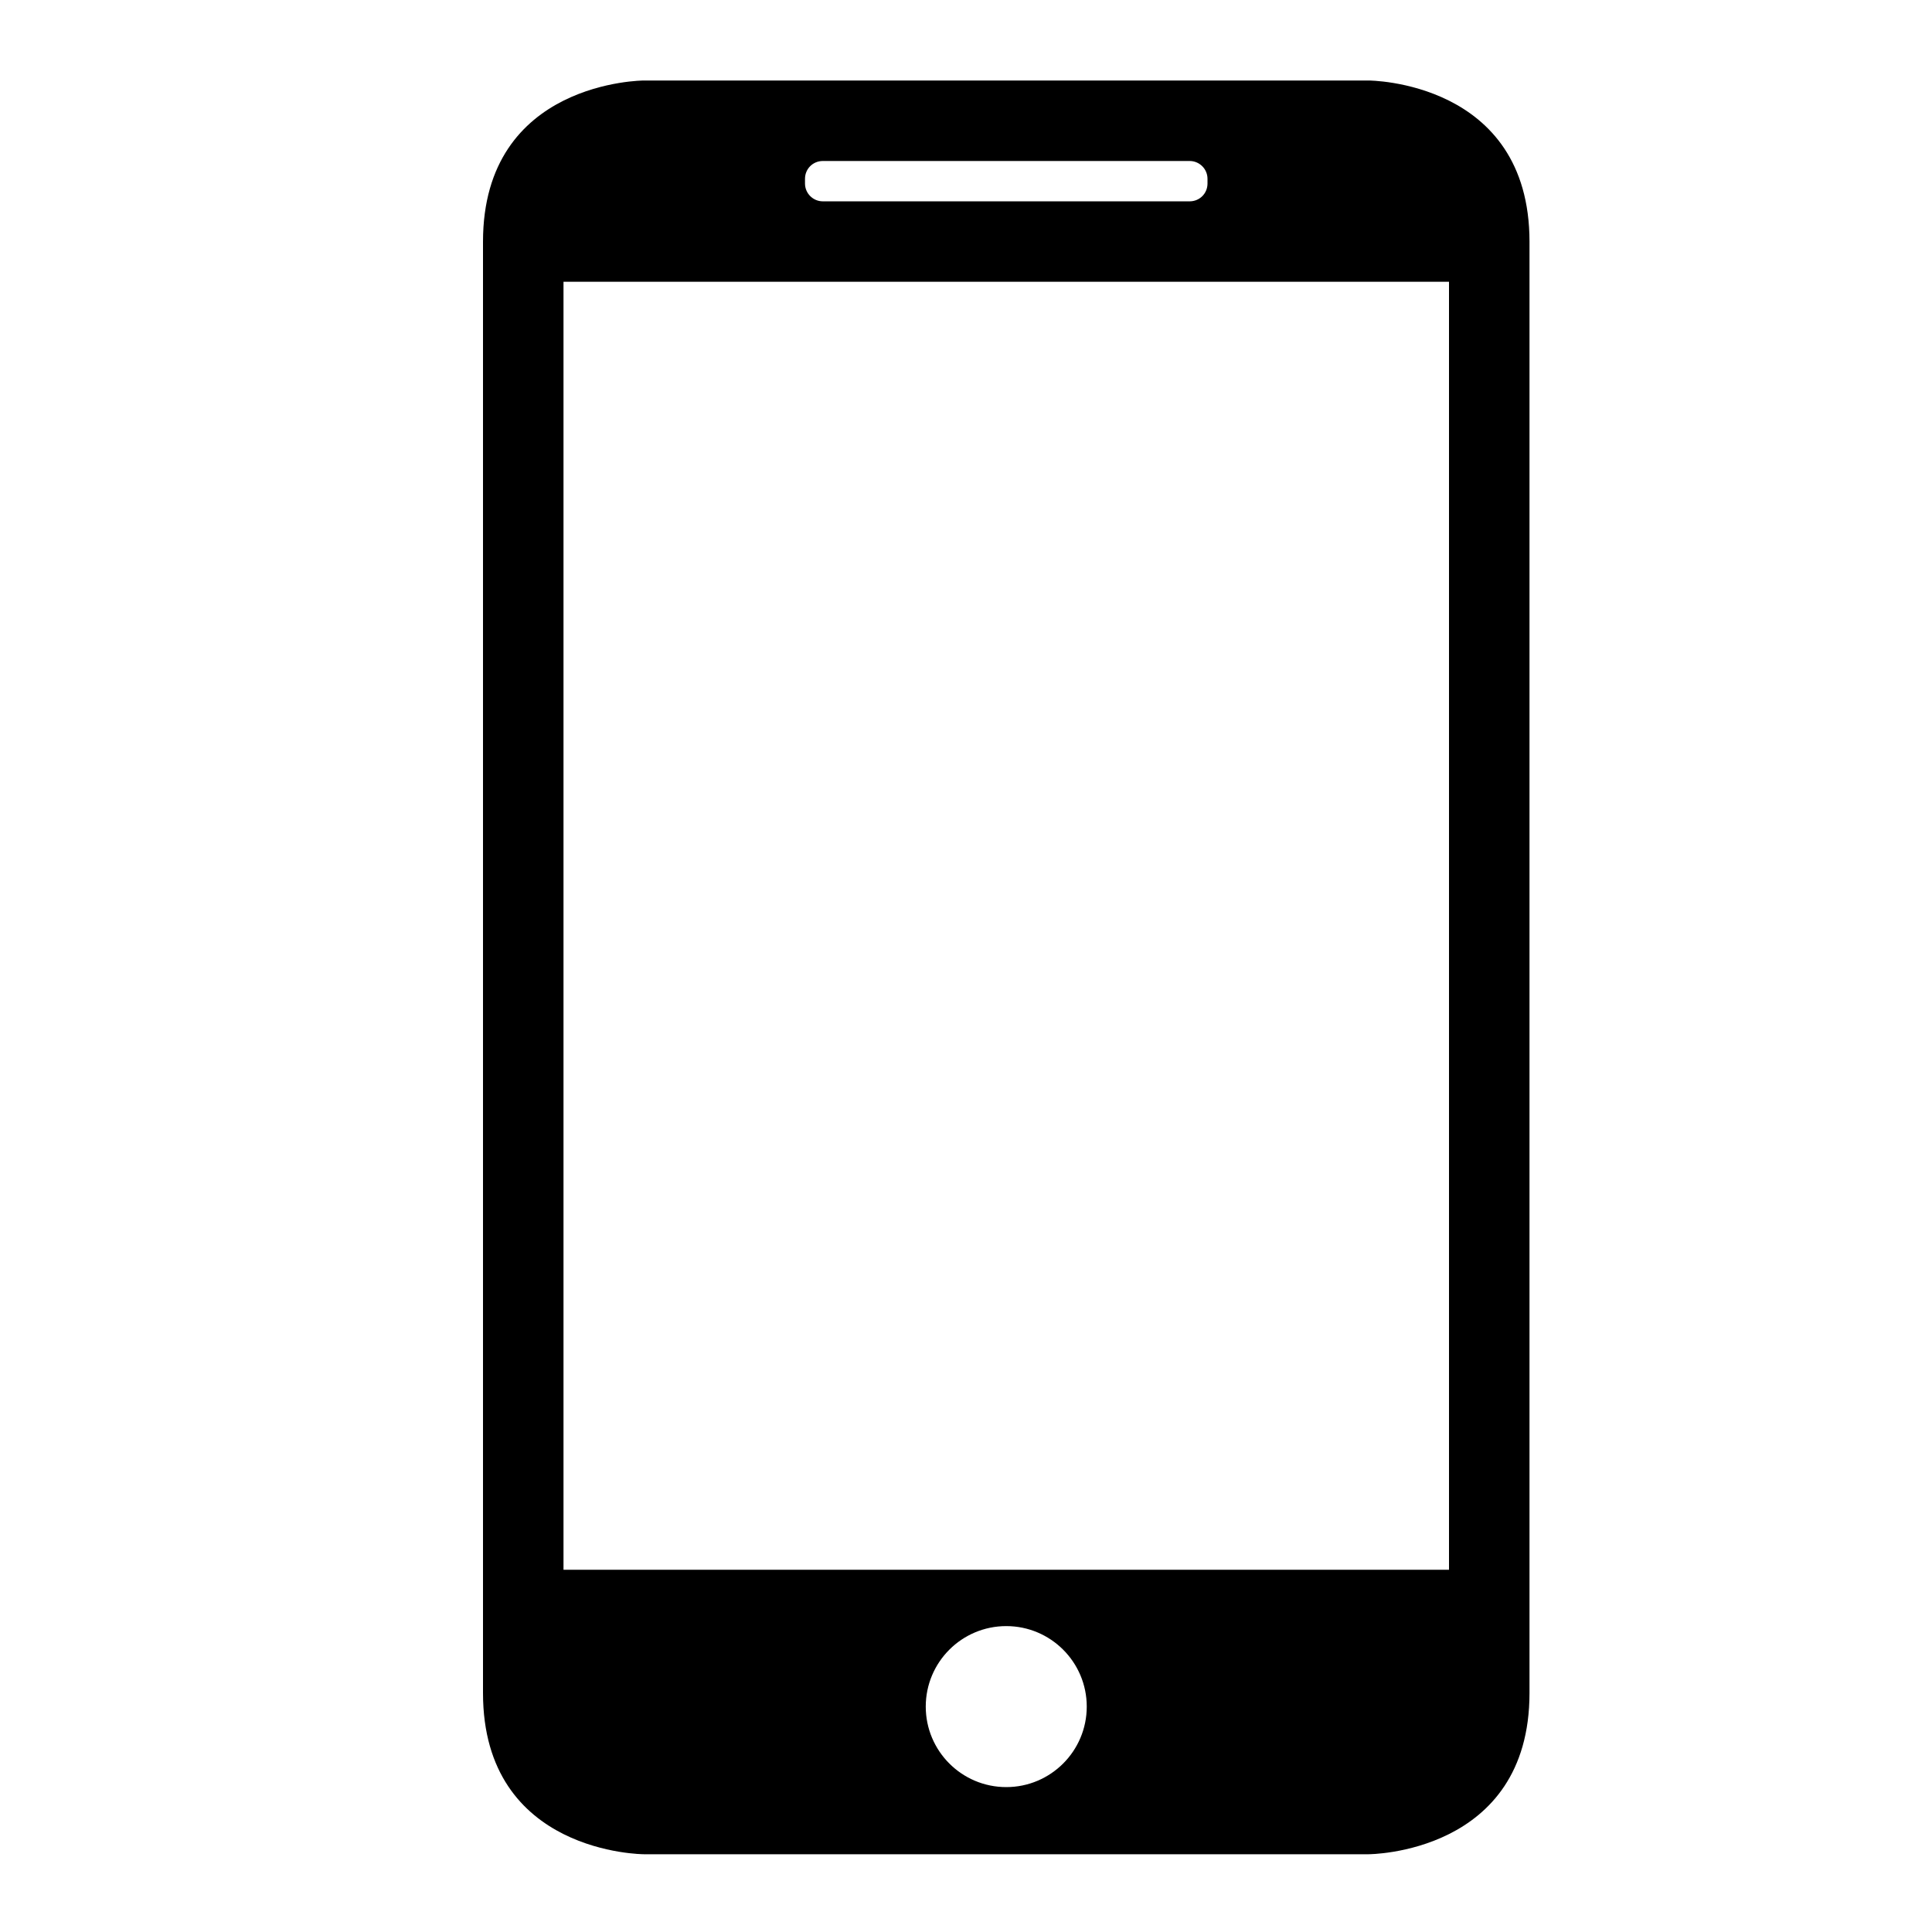
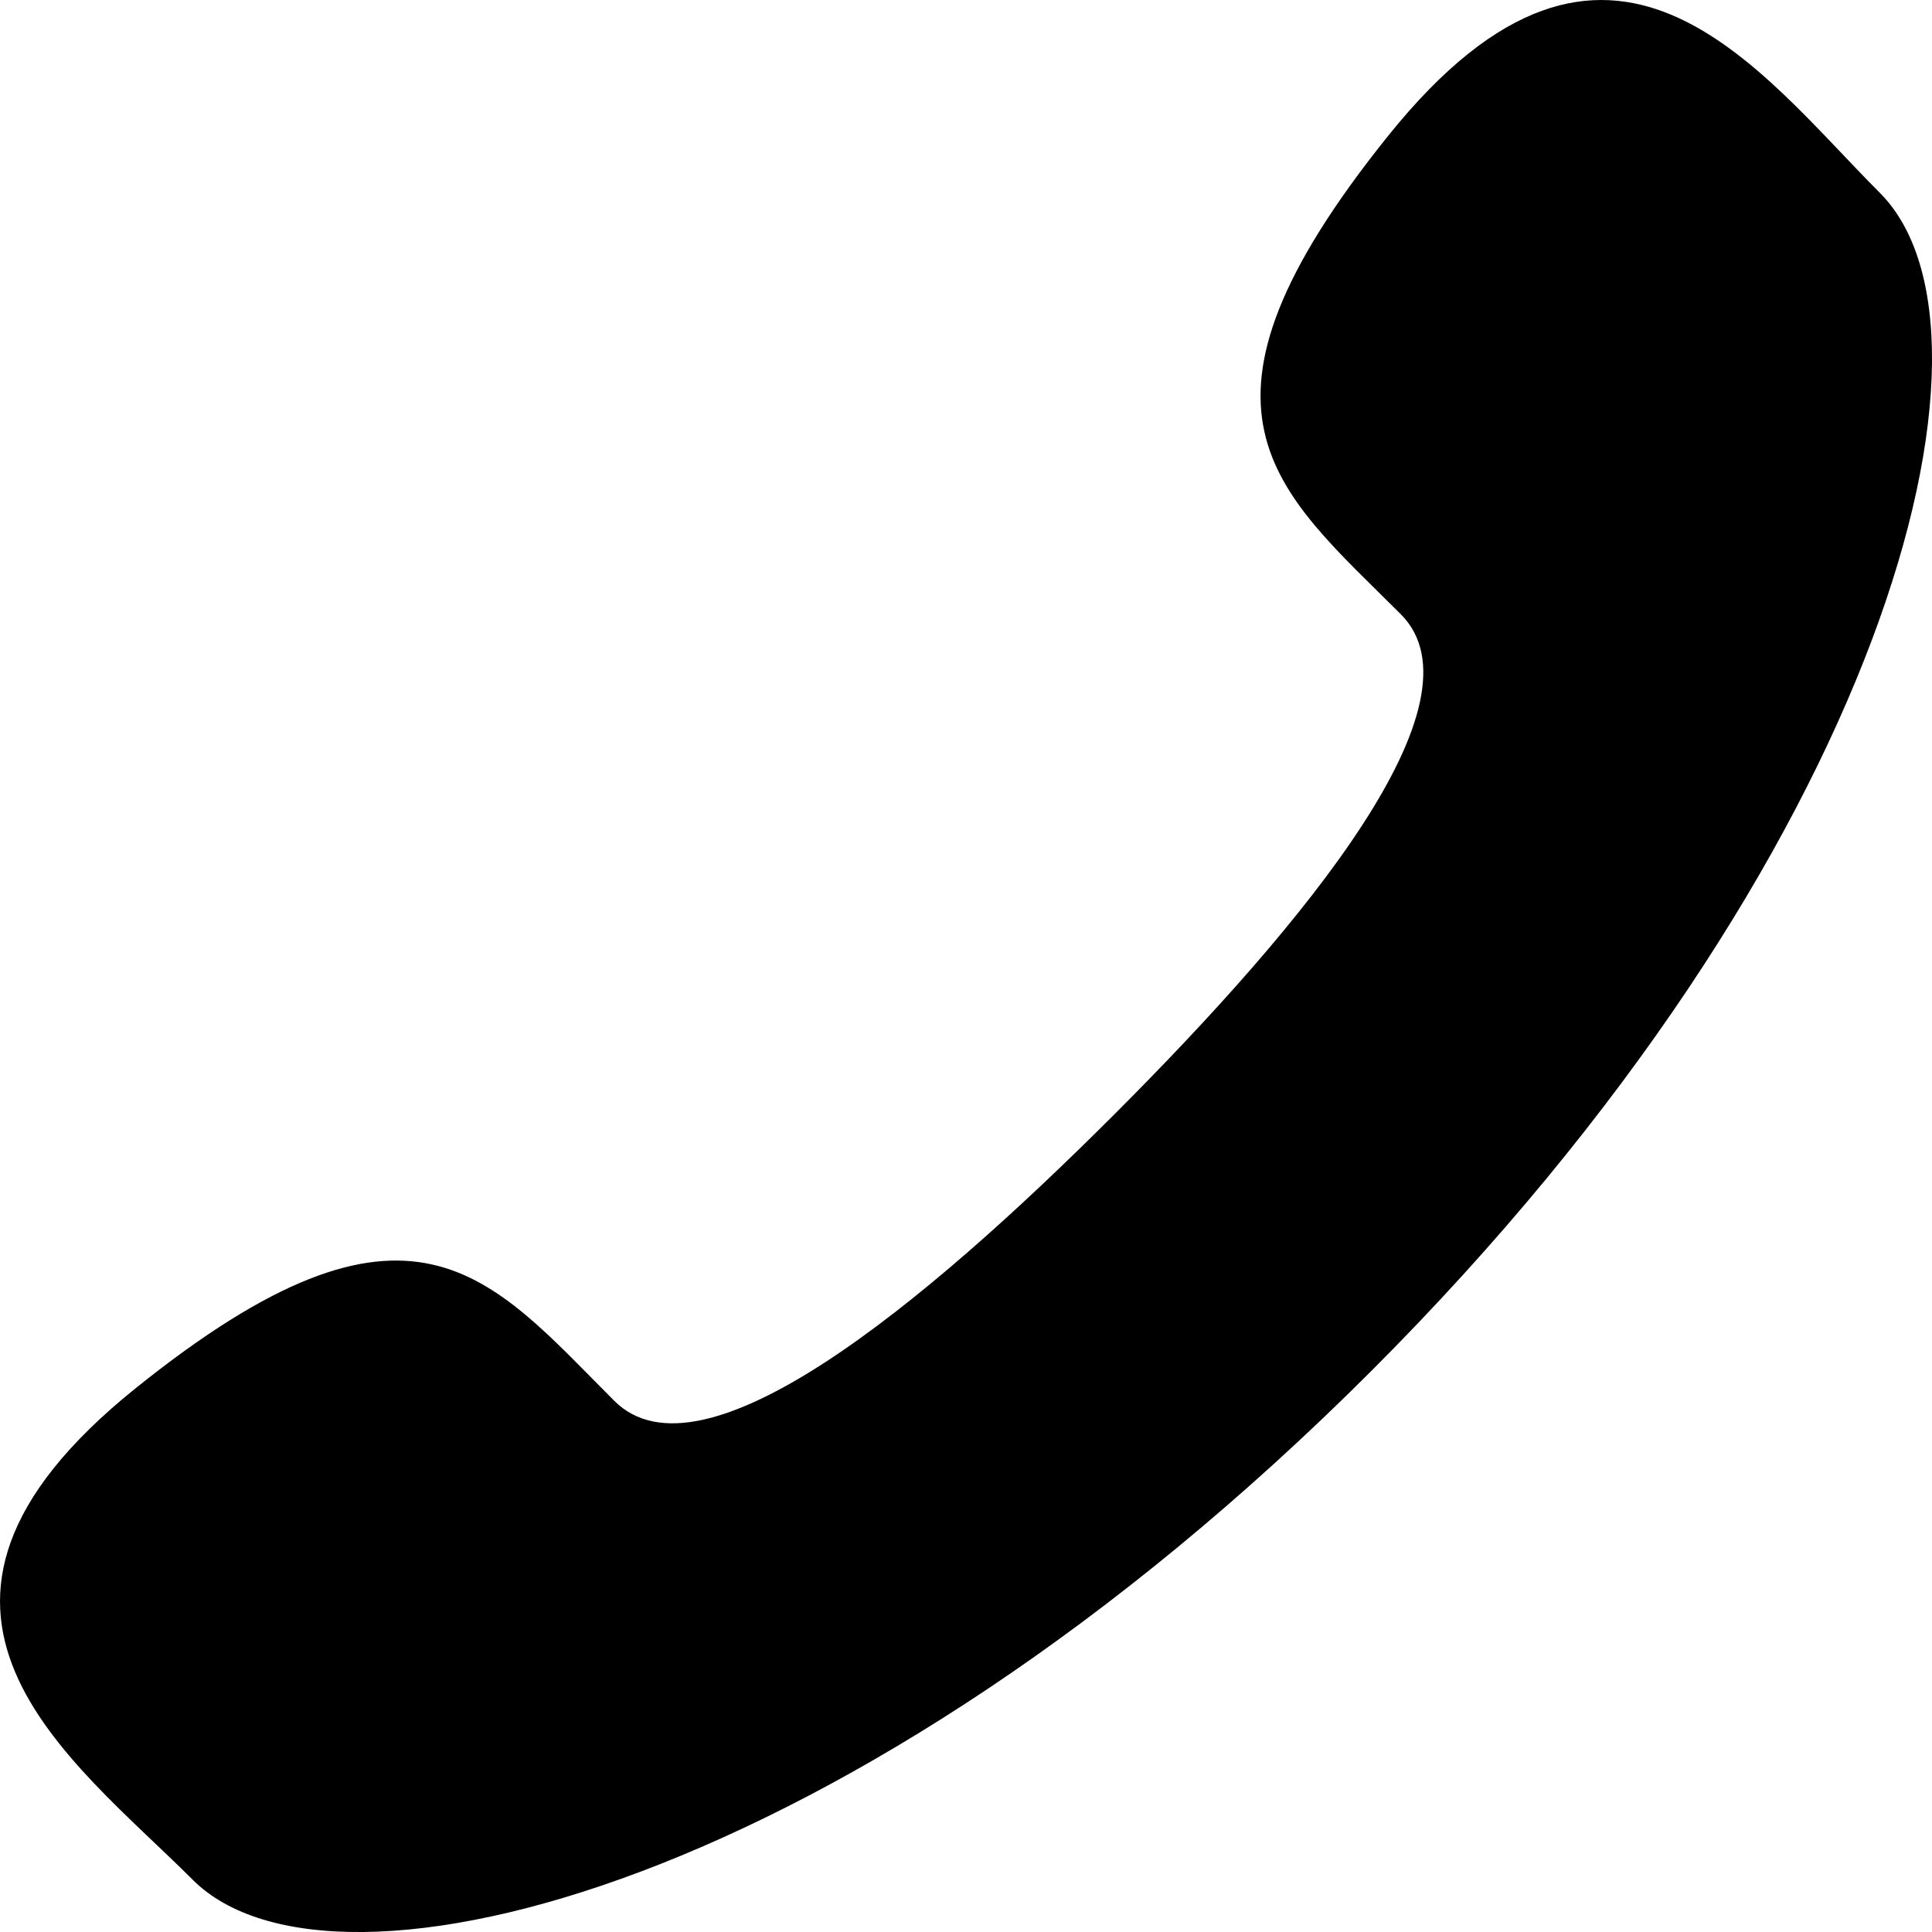
- <svg xmlns="http://www.w3.org/2000/svg" height="24px" version="1.1" viewBox="0 0 24 24" width="24px">
-   <defs />
-   <g fill="none" fill-rule="evenodd" id="miu" stroke="none" stroke-width="1">
-     <g id="Artboard-1" transform="translate(-827, -587)">
-       <g id="slice" transform="translate(215, 119)" />
-       <path d="M835,588 C835,588 833,588 833,590.003 L833,608.031 C833,610.034 835,610.034 835,610.034 L844,610.034 C844,610.034 846,610.034 846,608.031 L846,590.003 C846,588 844,588 844,588 L835,588 L835,588 Z M834,590.5 L834,606.5 L845,606.5 L845,590.5 L834,590.5 L834,590.5 Z M839.5,609.2 C840.052,609.2 840.5,608.752 840.5,608.2 C840.5,607.648 840.052,607.2 839.5,607.2 C838.948,607.2 838.5,607.648 838.5,608.2 C838.5,608.752 838.948,609.2 839.5,609.2 L839.5,609.2 Z M837.221,589 C837.099,589 837,589.097 837,589.221 L837,589.28 C837,589.402 837.1,589.501 837.221,589.501 L841.779,589.501 C841.901,589.501 842,589.404 842,589.28 L842,589.221 C842,589.099 841.9,589 841.779,589 L837.221,589 L837.221,589 Z" fill="#000000" id="device-smart-phone-vertical-glyph" />
-     </g>
+ <svg xmlns="http://www.w3.org/2000/svg" height="80px" id="Capa_1" style="enable-background:new 0 0 80 80;" version="1.1" viewBox="0 0 80 80" width="80px" xml:space="preserve">
+   <g>
+     <path d="M46.143,46.143c-7.917,7.917-17.085,15.485-20.708,11.861c-5.189-5.188-8.388-9.707-19.825-0.515   c-11.438,9.196-2.653,15.323,2.373,20.351c5.8,5.799,27.421,0.305,48.792-21.063C78.143,35.404,83.641,13.783,77.837,7.981   C72.81,2.954,66.683-5.828,57.491,5.611c-9.194,11.434-4.677,14.634,0.513,19.823C61.626,29.058,54.06,38.225,46.143,46.143z" />
  </g>
+   <g />
+   <g />
+   <g />
+   <g />
+   <g />
+   <g />
+   <g />
+   <g />
+   <g />
+   <g />
+   <g />
+   <g />
+   <g />
+   <g />
+   <g />
</svg>
